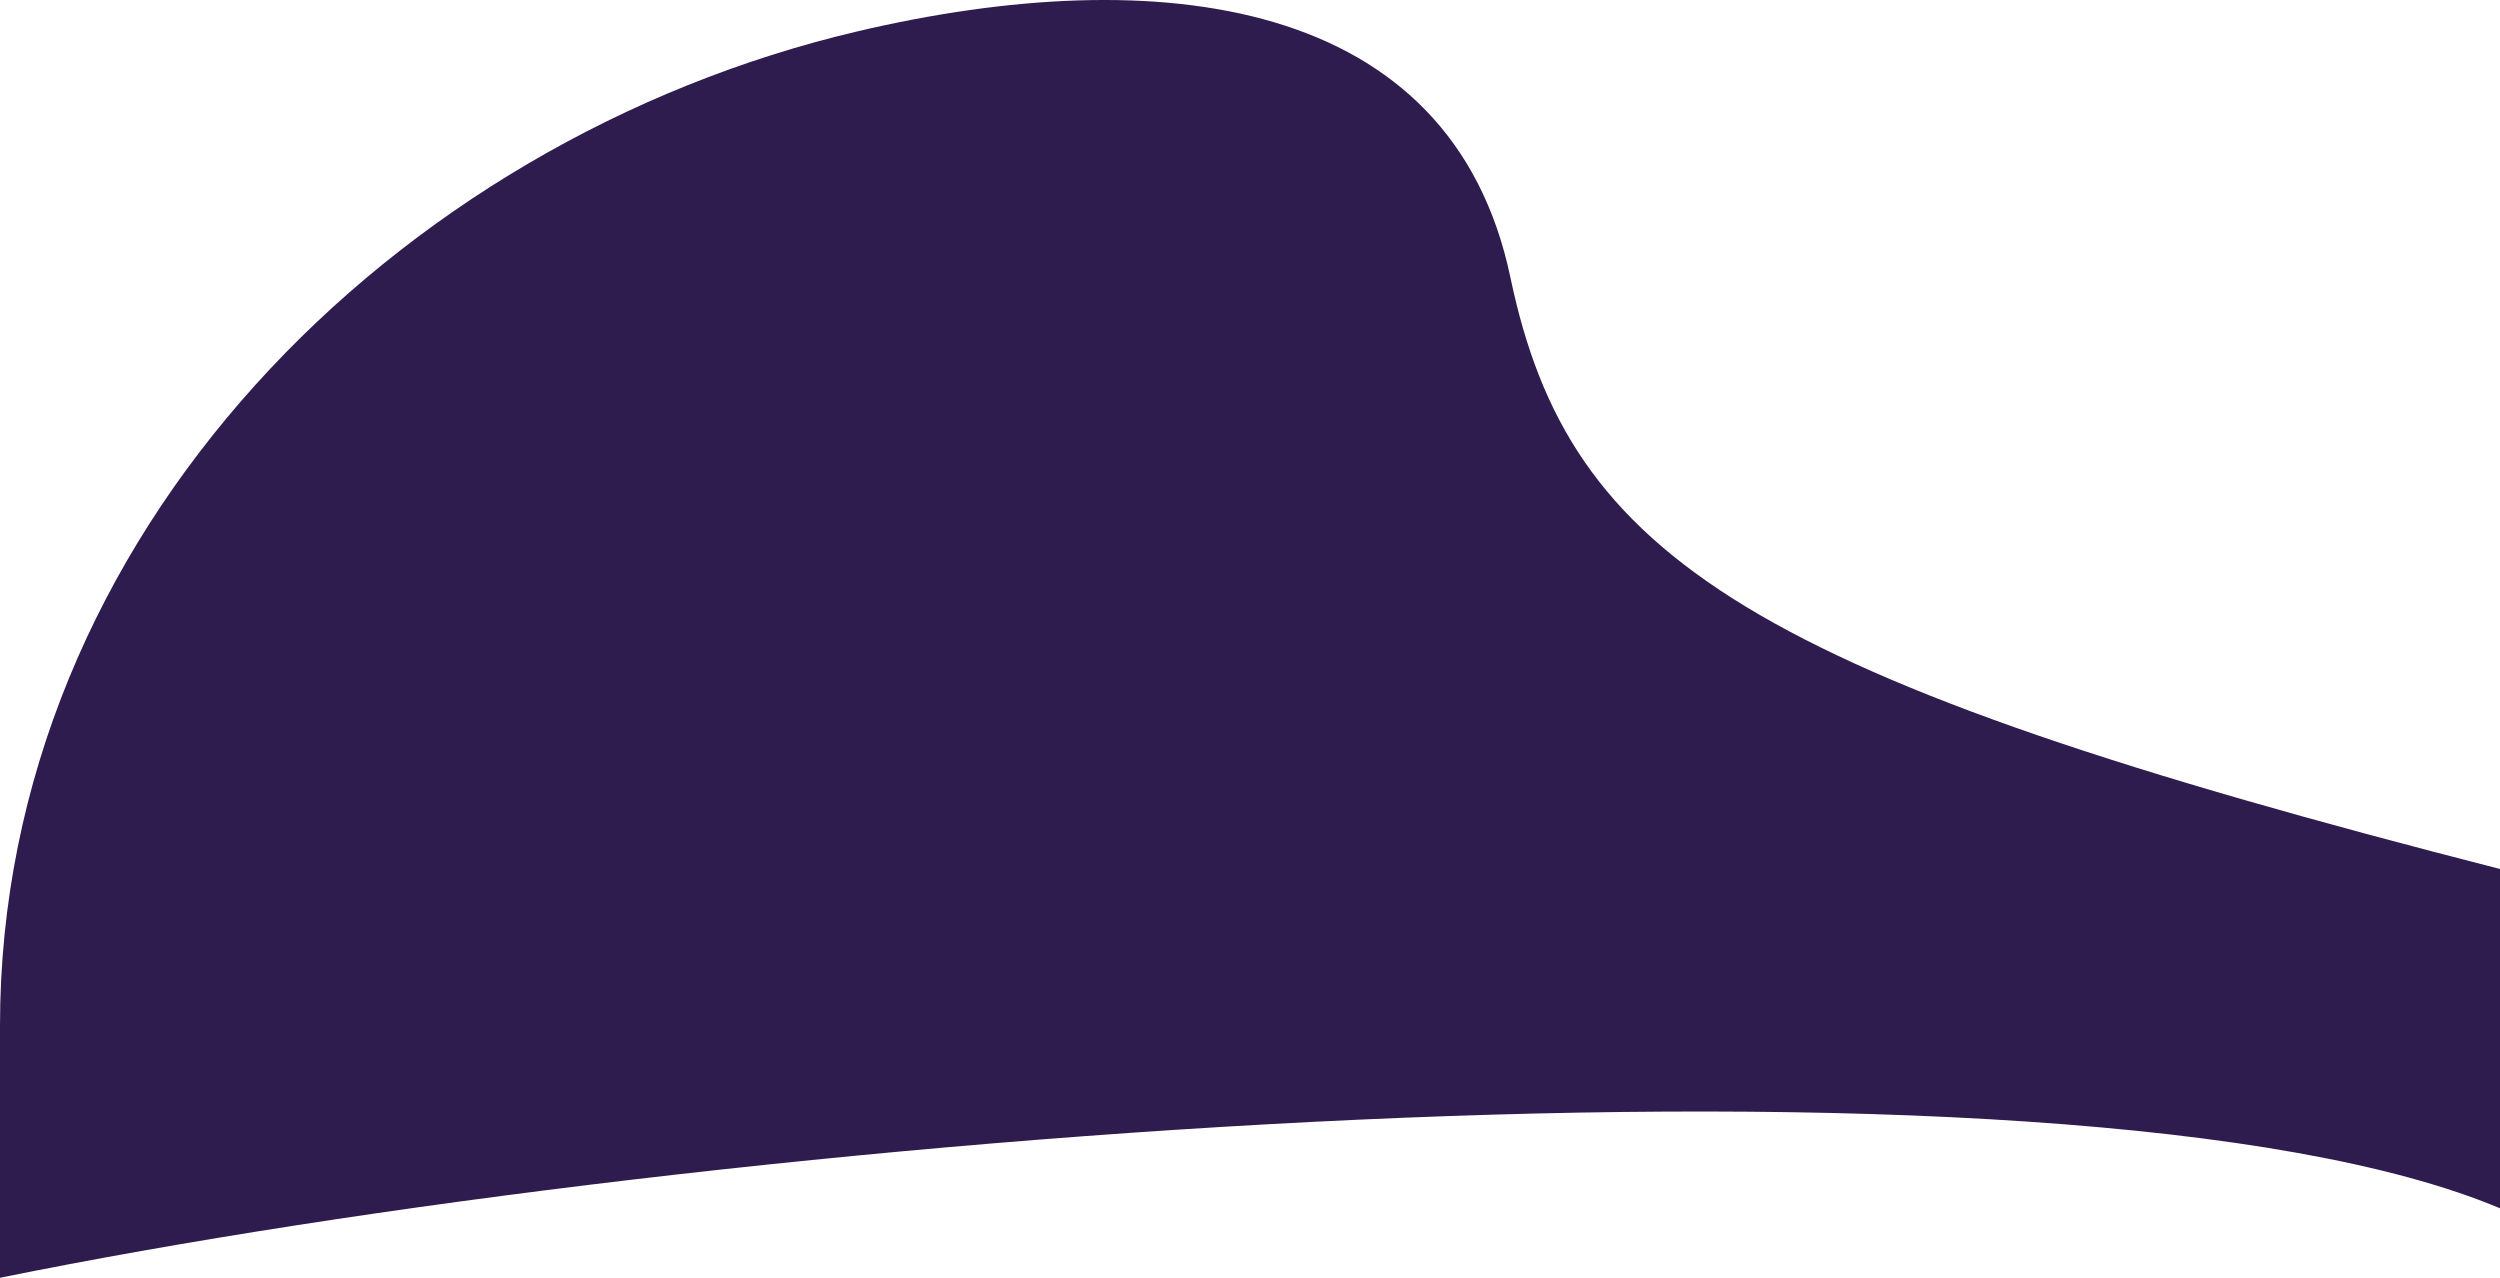
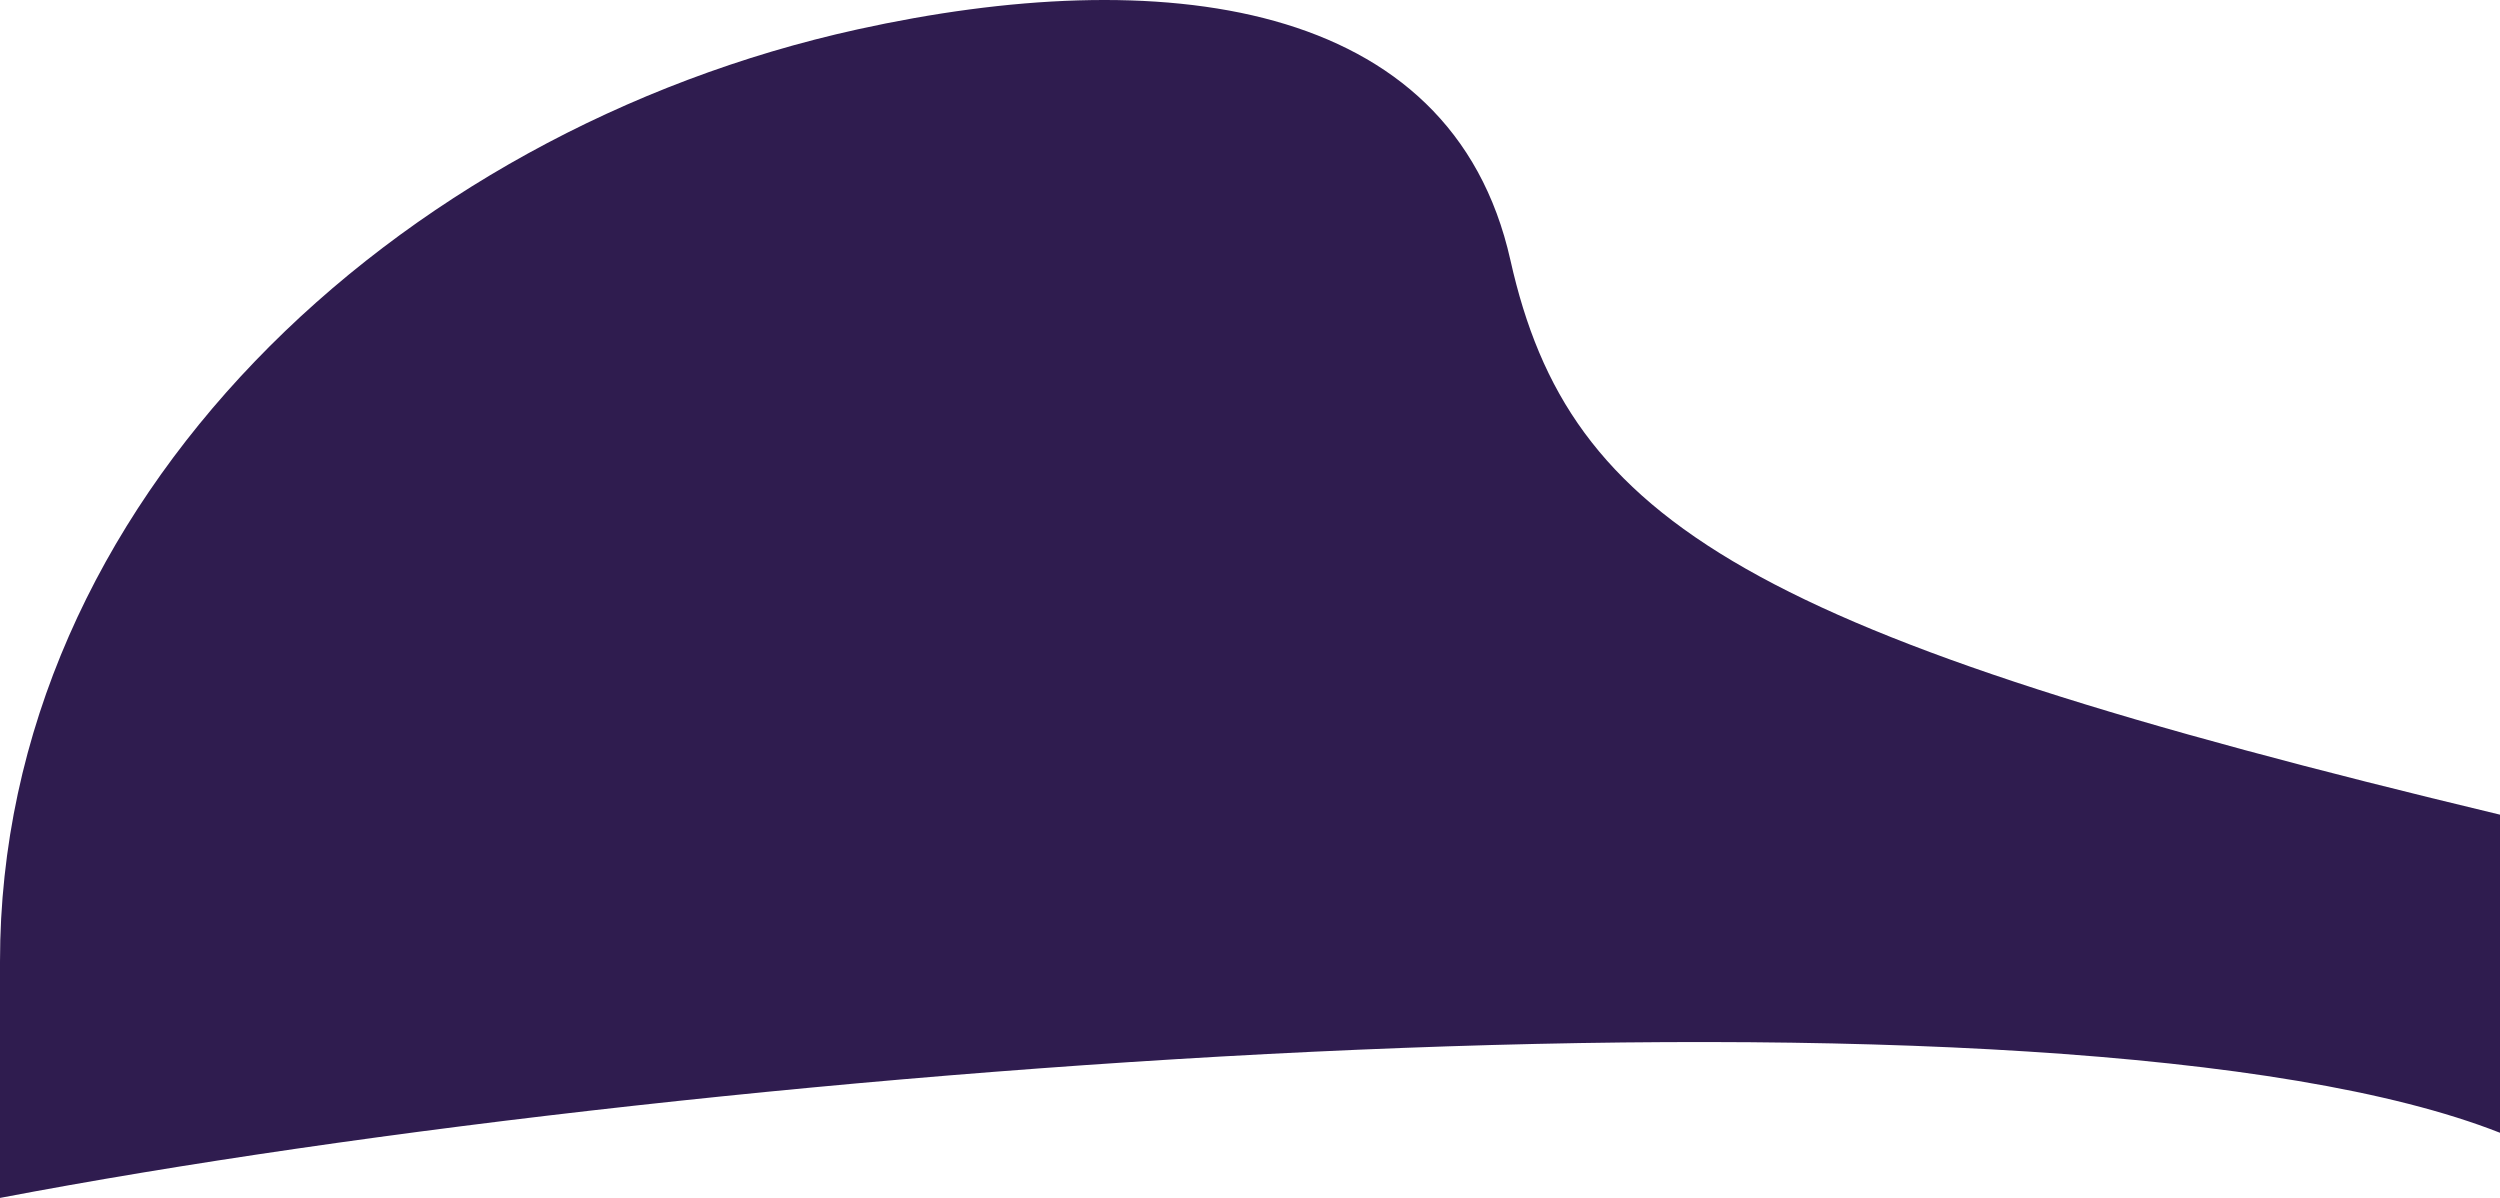
- <svg xmlns="http://www.w3.org/2000/svg" width="1440" height="736" viewBox="0 0 1440 736" fill="none">
-   <path d="M870 159.842C904 321.901 1008 390.04 1440 500.535V695.944L1439.98 695.969C1189.97 590.932 414.991 651.654 0 736V590.774C0 308.09 227.125 80.743 494 18.039C667.209 -22.657 836 -2.218 870 159.842Z" fill="#2F1C4F" />
+ <svg xmlns="http://www.w3.org/2000/svg" width="1536" height="736" viewBox="0 0 1536 736" fill="none">
+   <path d="M928 159.842C964.266 321.901 1075.2 390.04 1536 500.535V695.944L1535.98 695.969C1269.3 590.932 442.657 651.654 0 736V590.774C0 308.09 242.266 80.743 526.933 18.039C711.689 -22.657 891.733 -2.218 928 159.842Z" fill="#2F1C4F" />
</svg>
